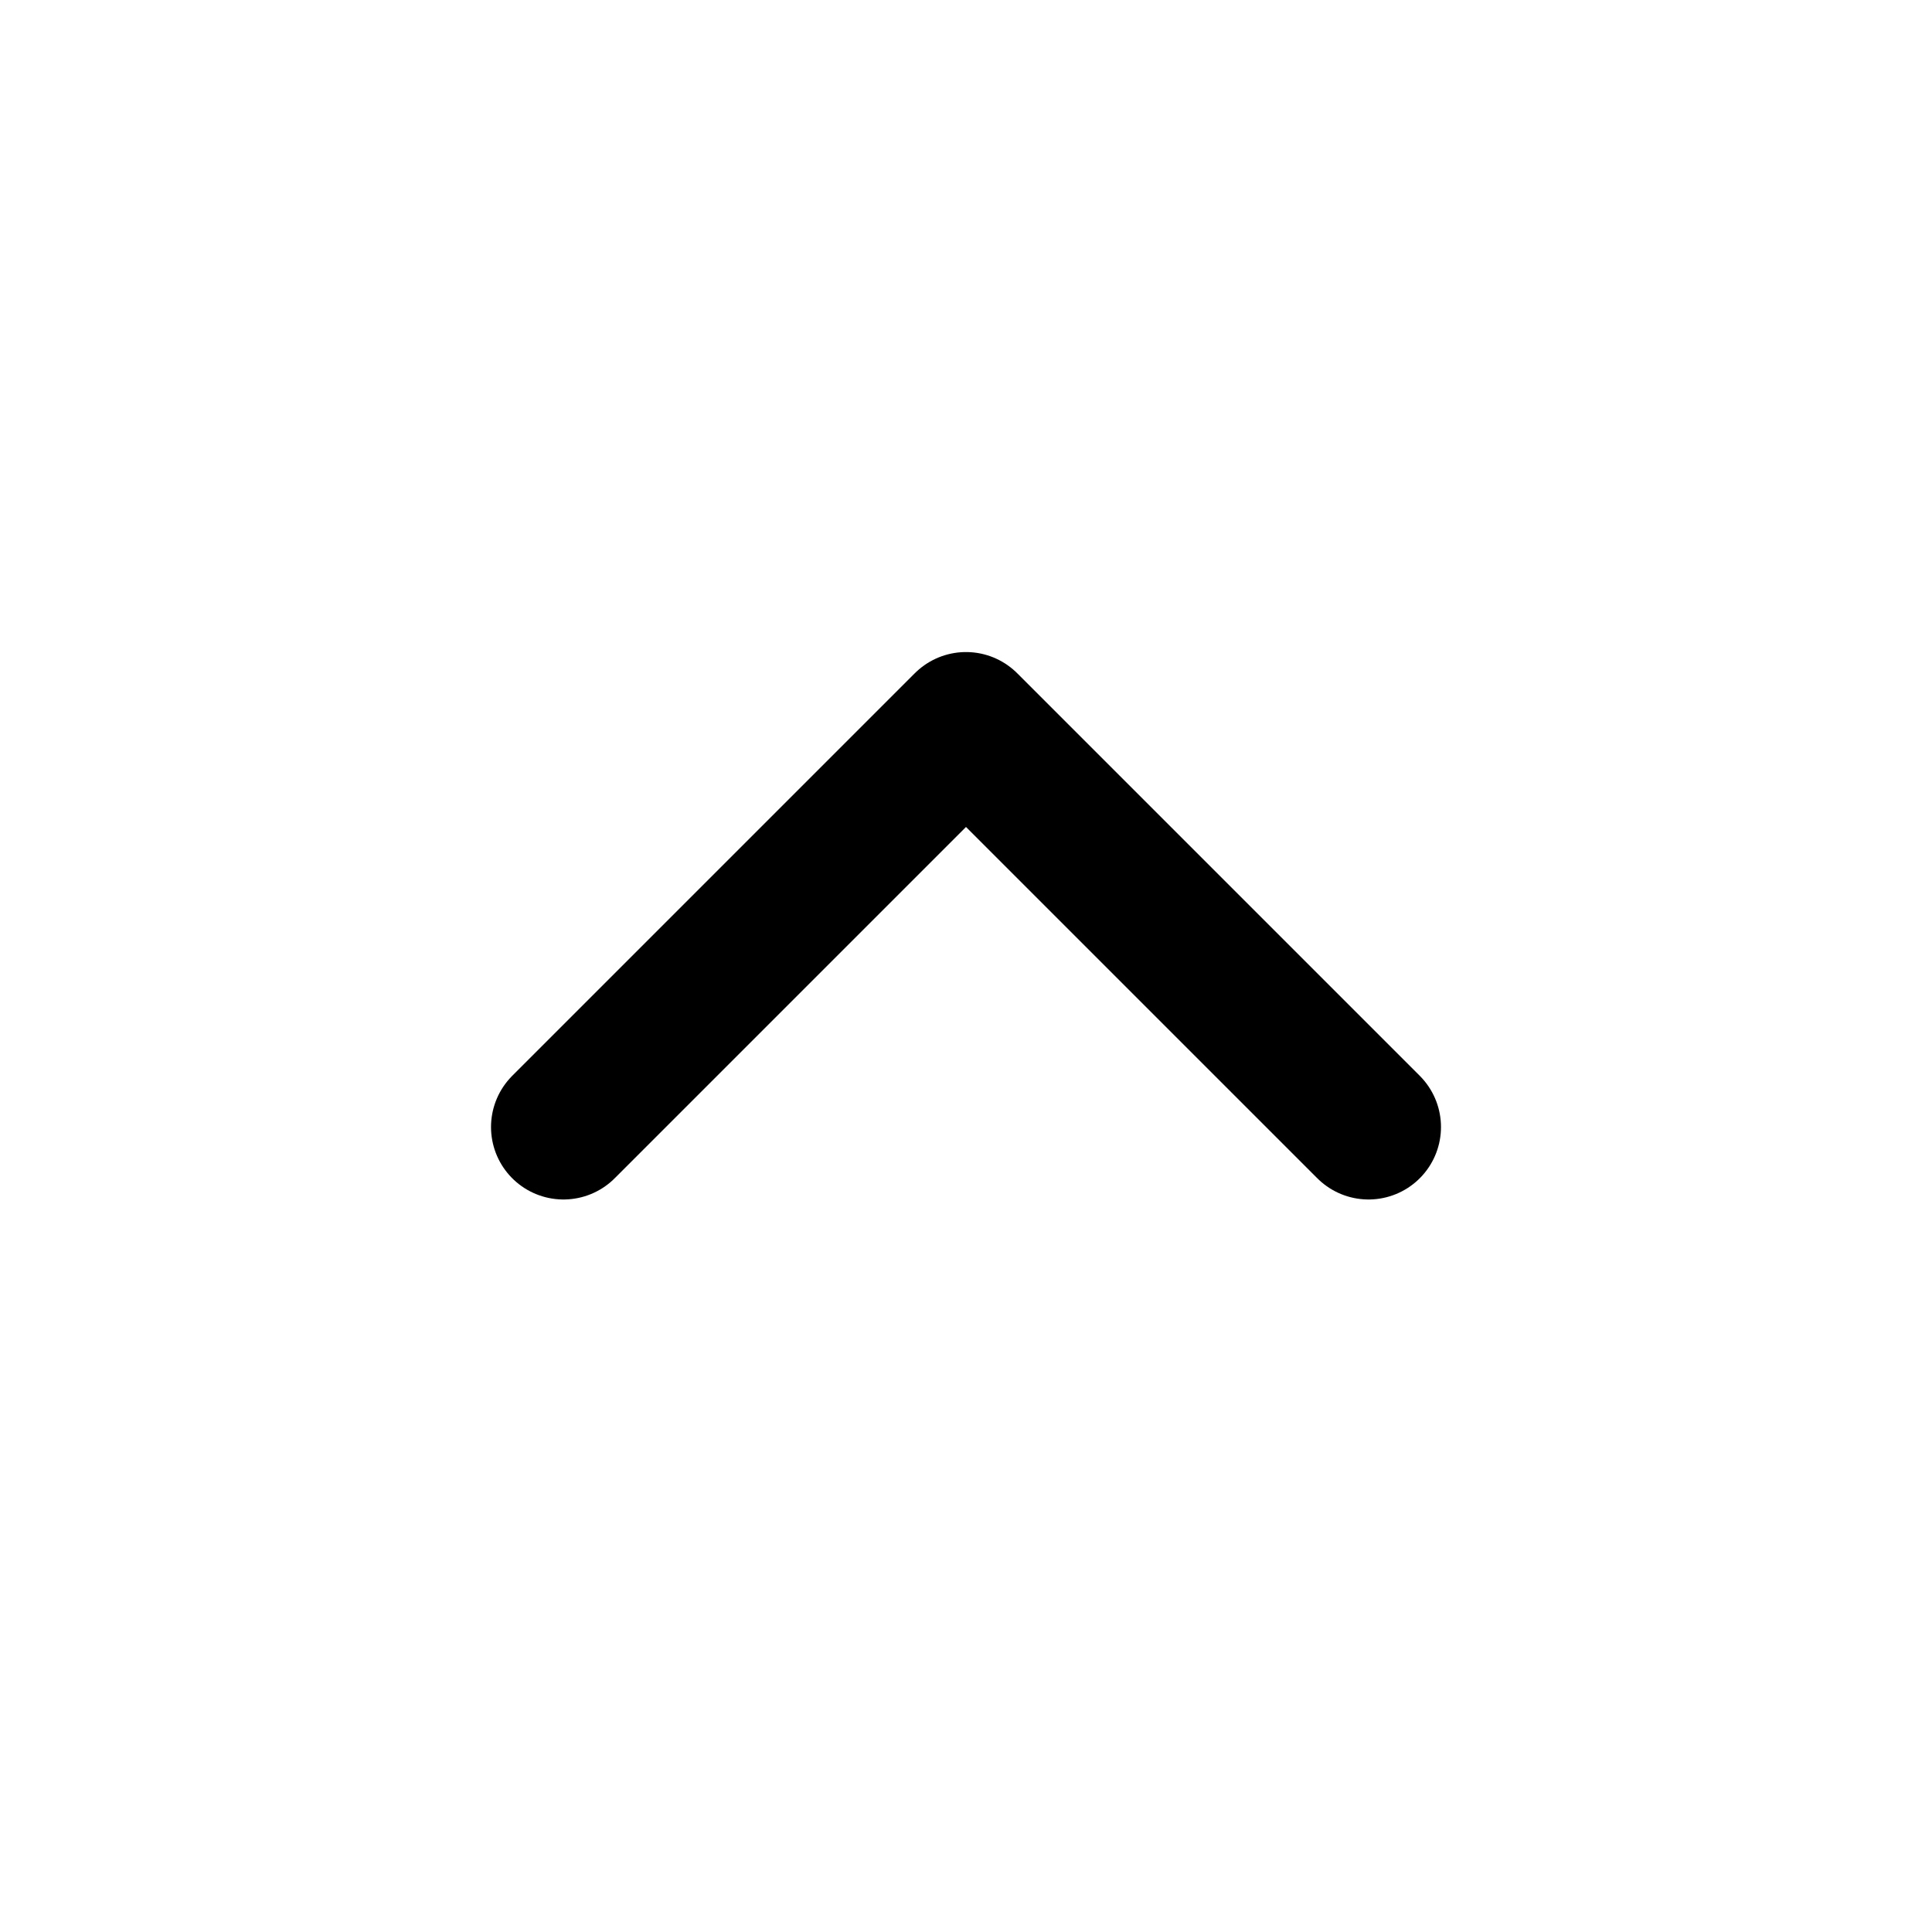
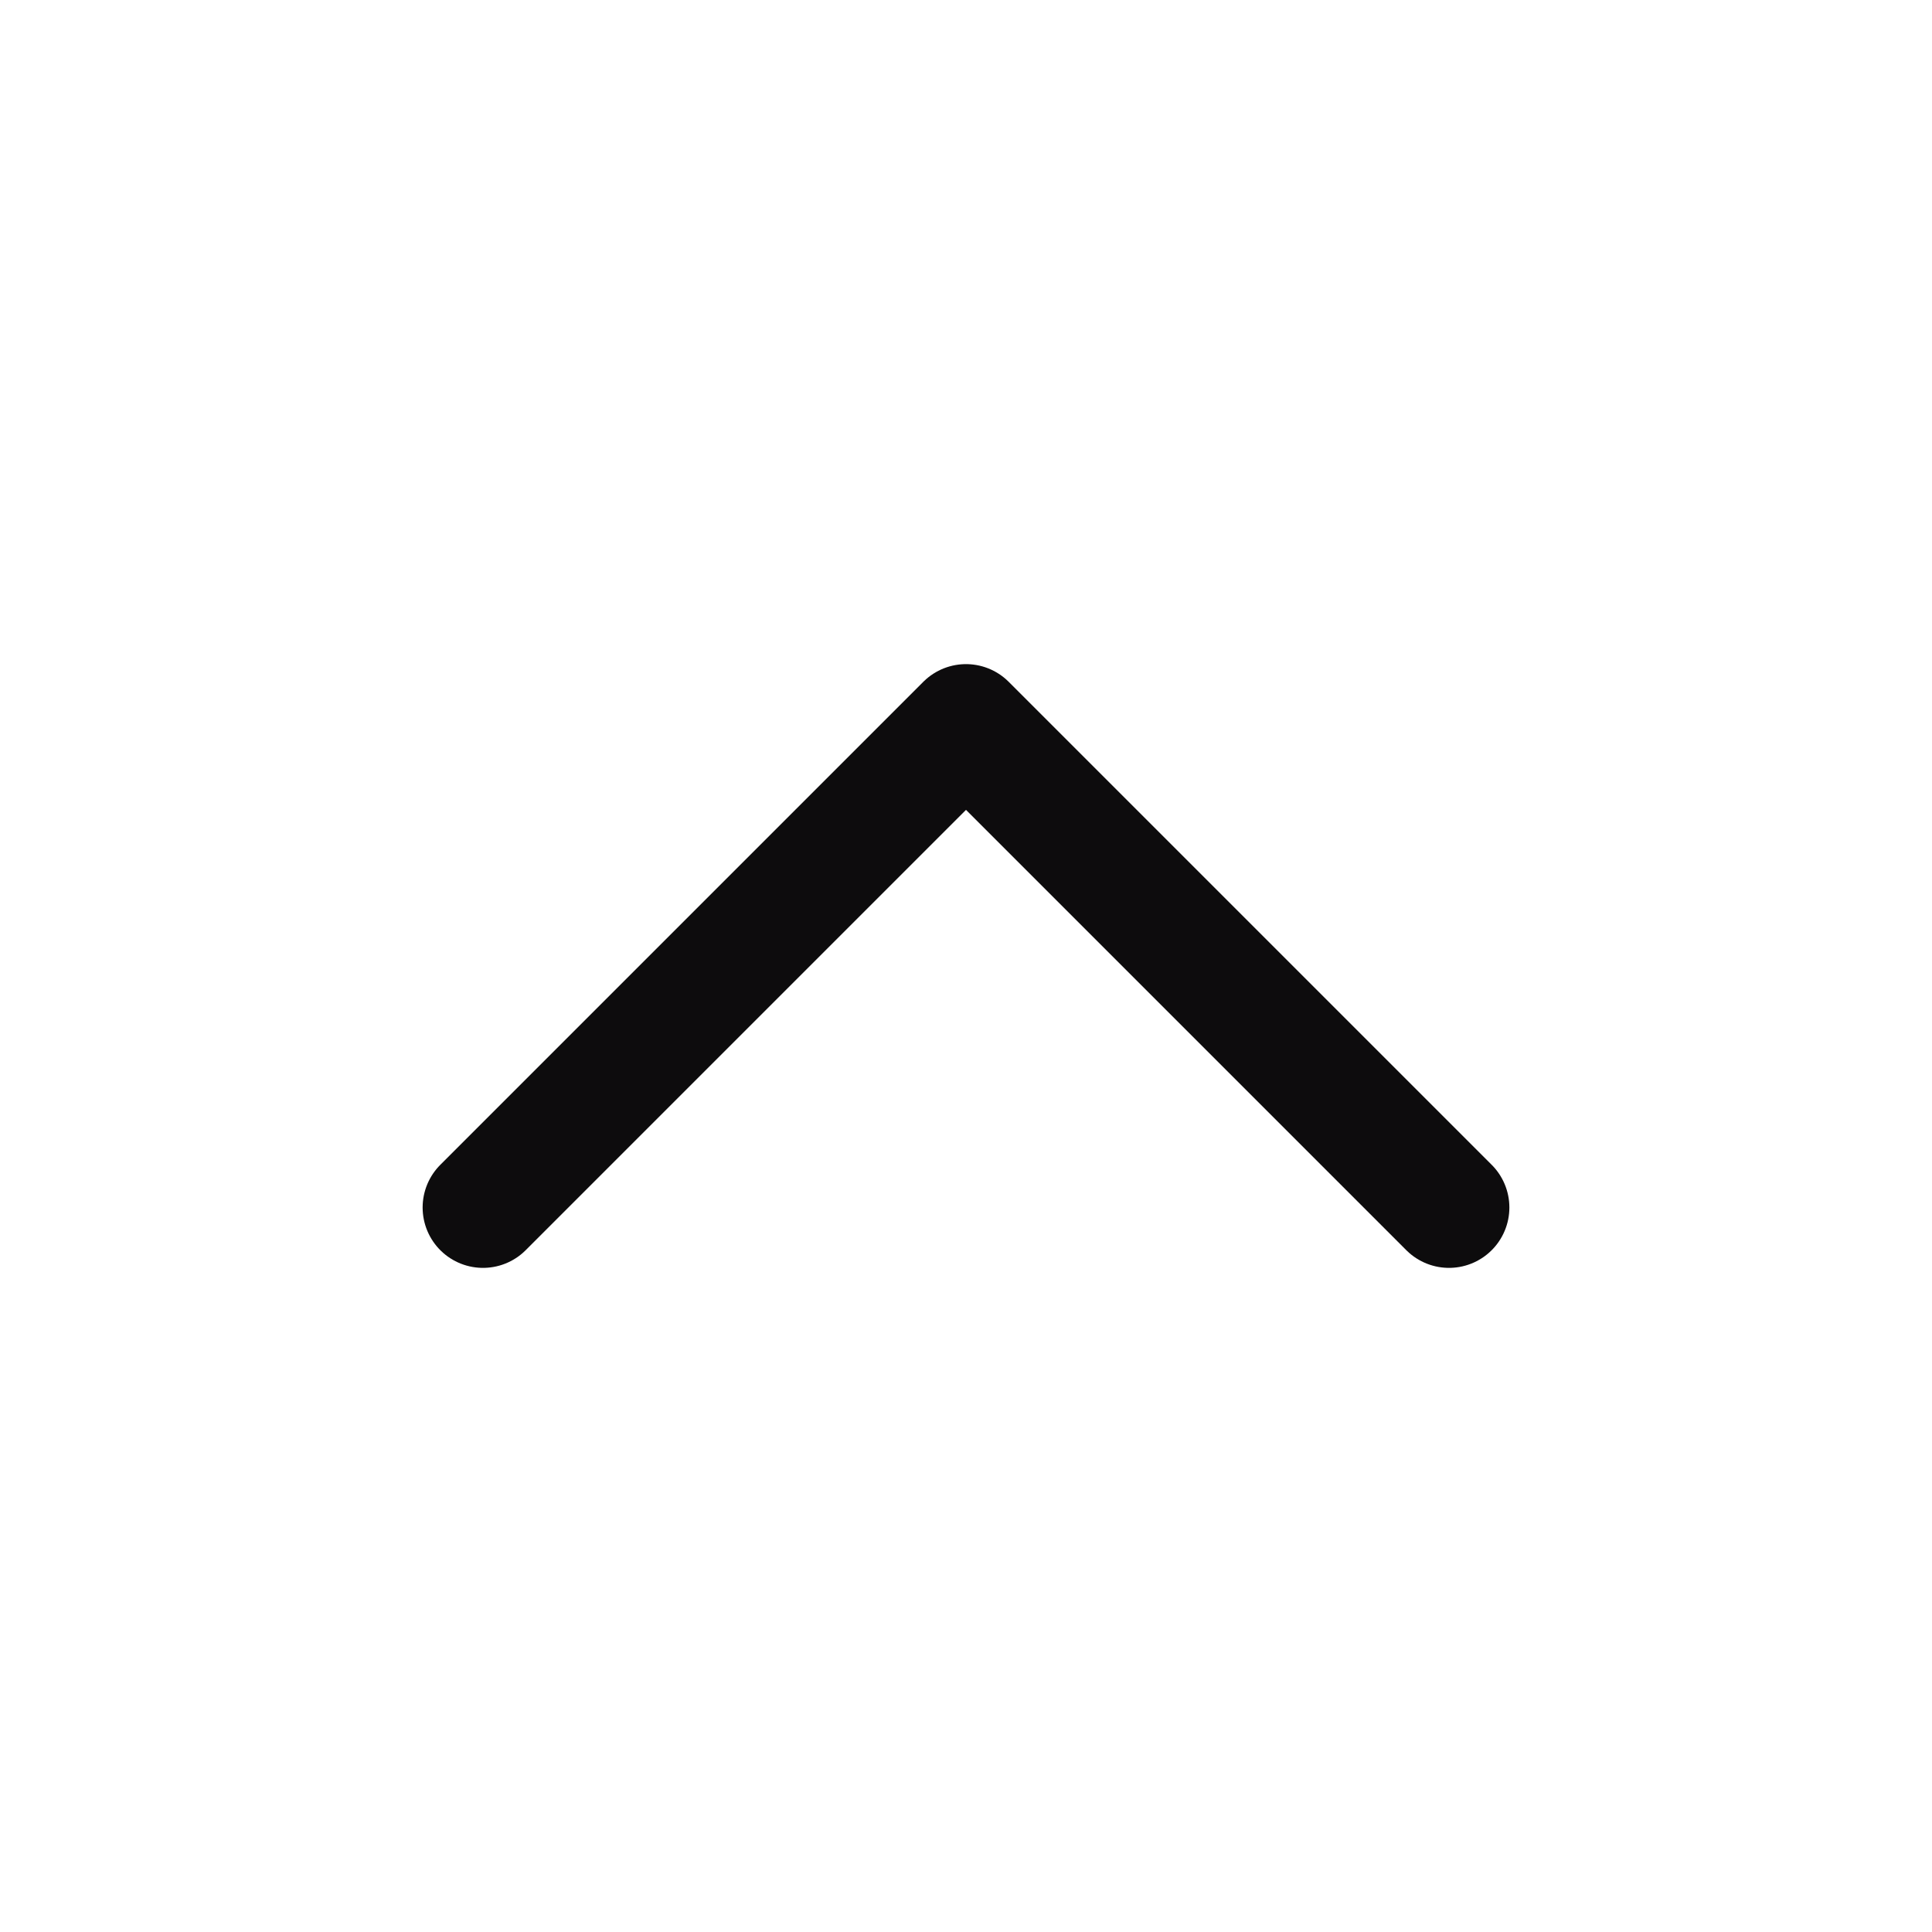
- <svg xmlns="http://www.w3.org/2000/svg" width="20" height="20" viewBox="0 0 20 20" fill="none">
-   <path d="M14.167 11.667L10 7.5L5.833 11.667" stroke="black" stroke-width="1.5" stroke-linecap="round" stroke-linejoin="round" />
+ <svg xmlns="http://www.w3.org/2000/svg" width="24" height="24" viewBox="0 0 24 24" fill="none">
+   <path d="M18 15L12 9L6 15" stroke="#0D0C0D" stroke-width="1.5" stroke-linecap="round" stroke-linejoin="round" />
</svg>
